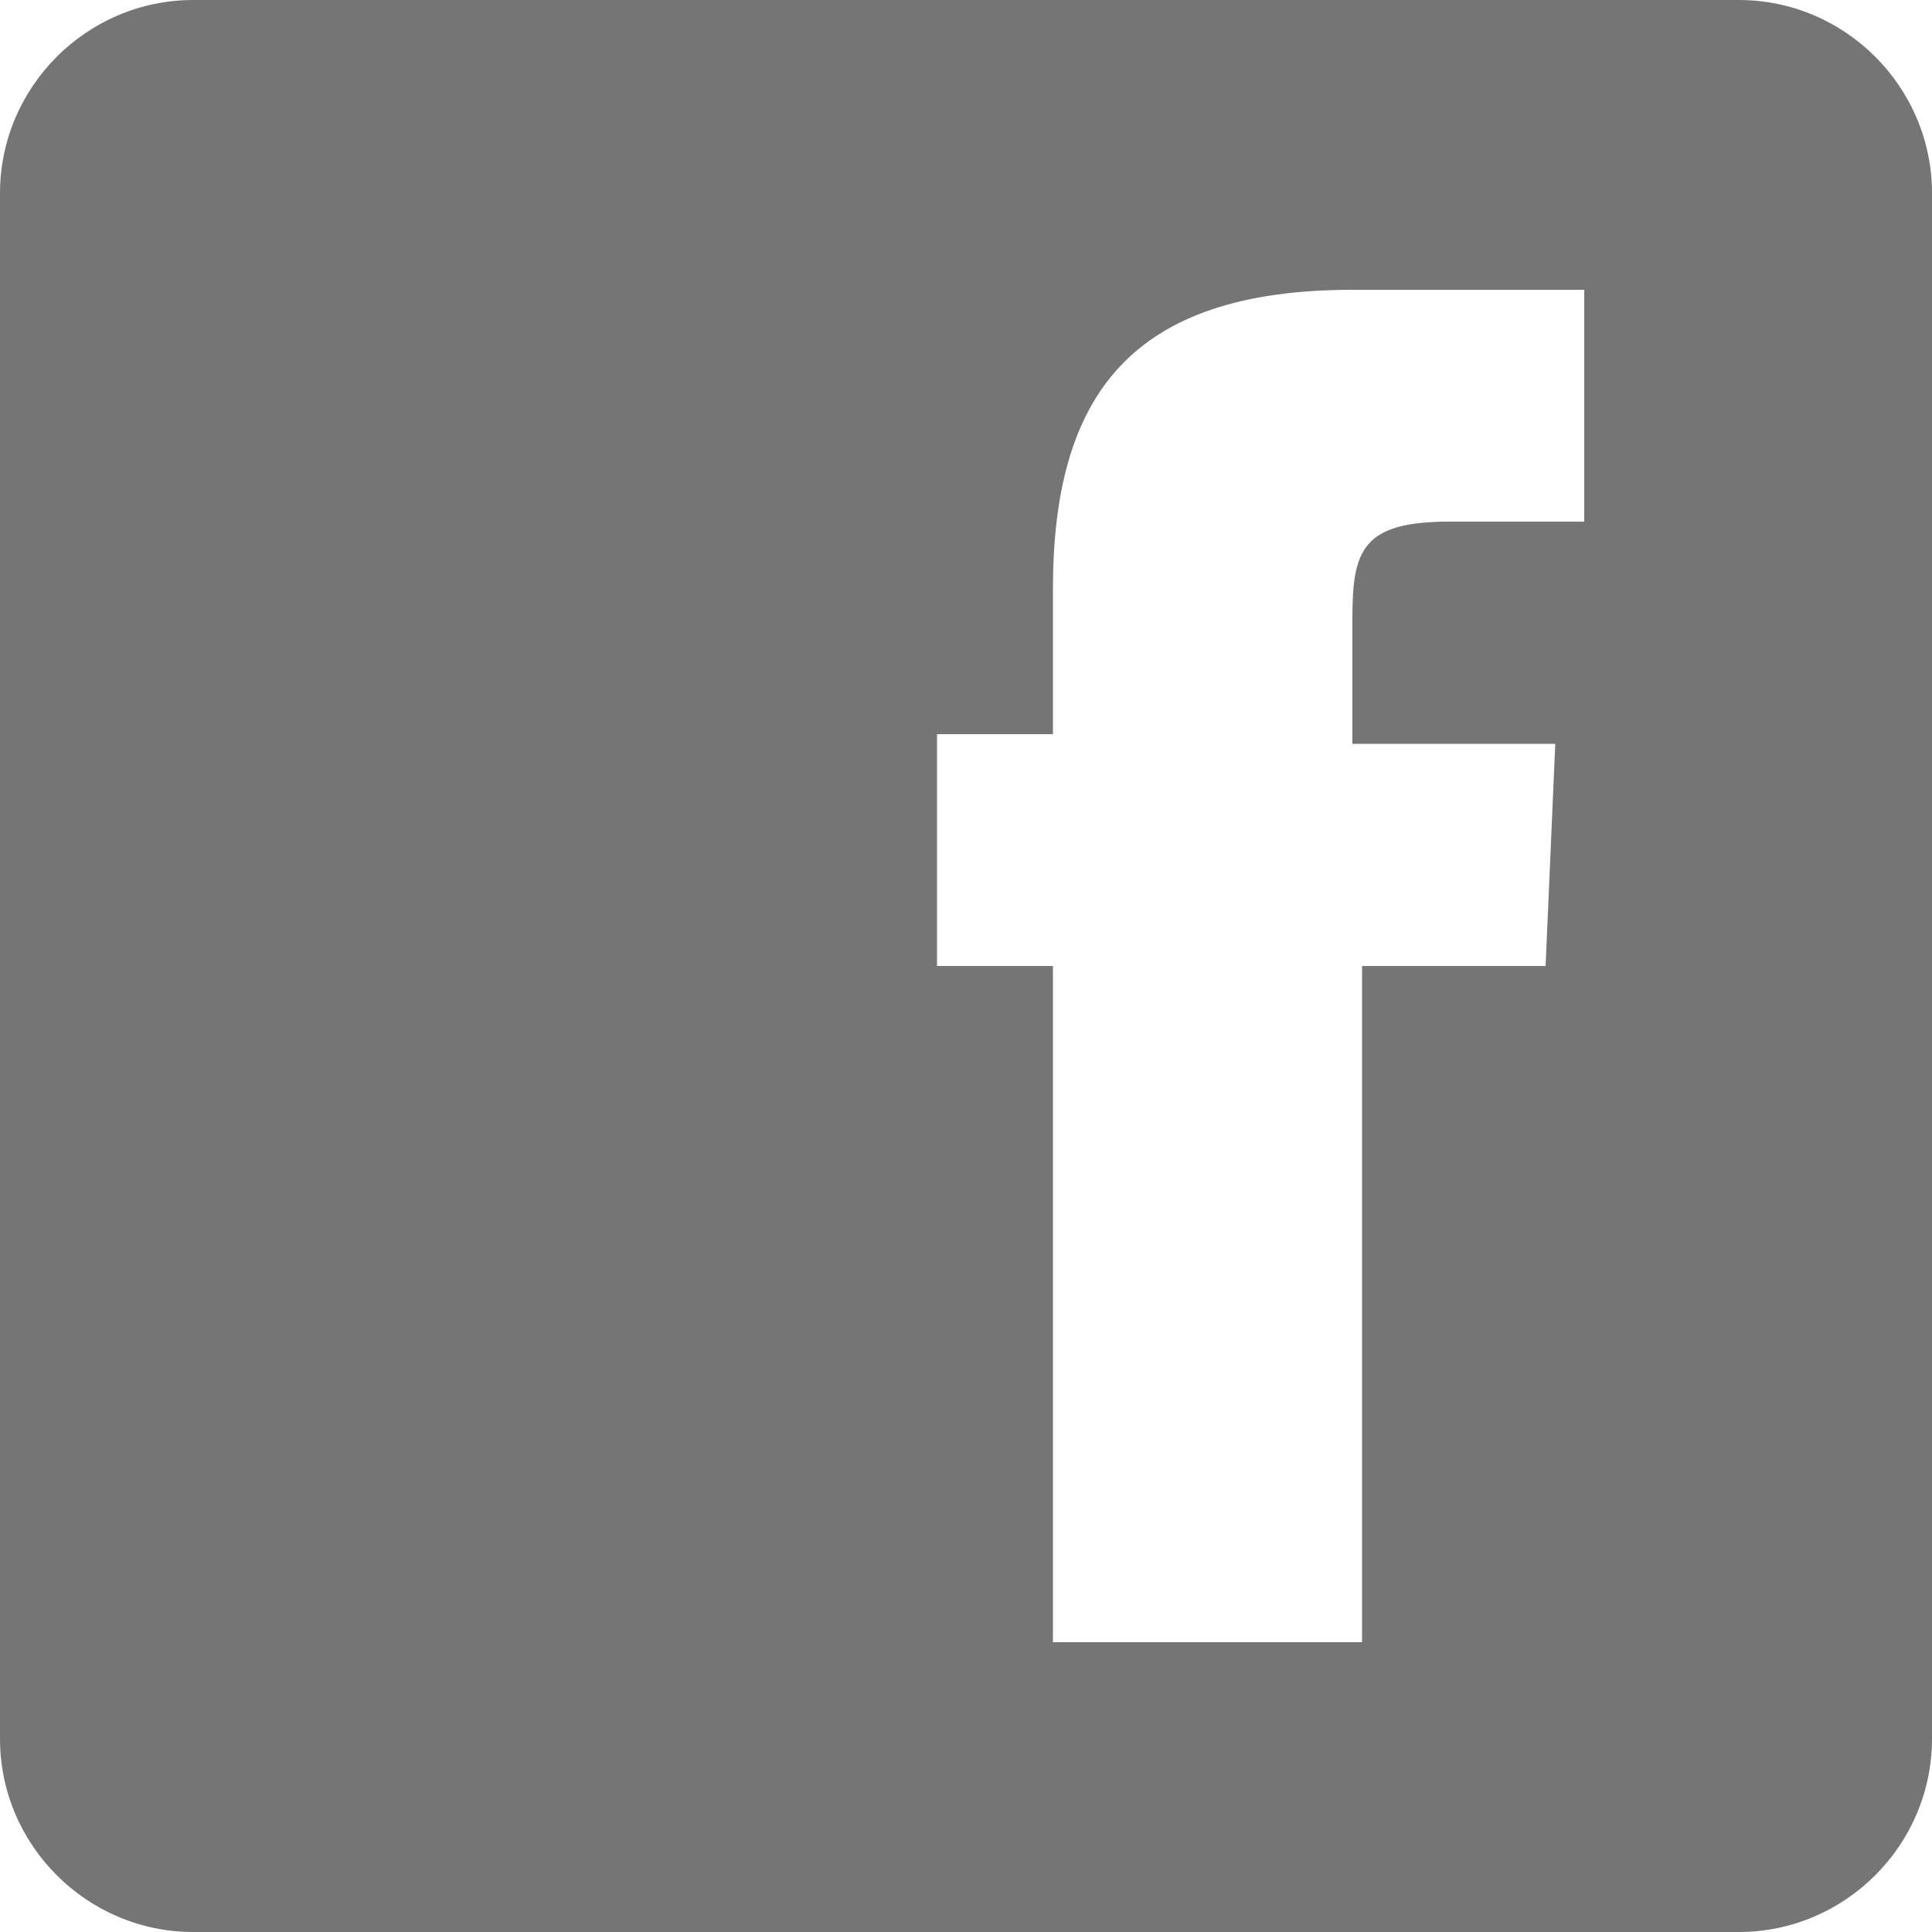
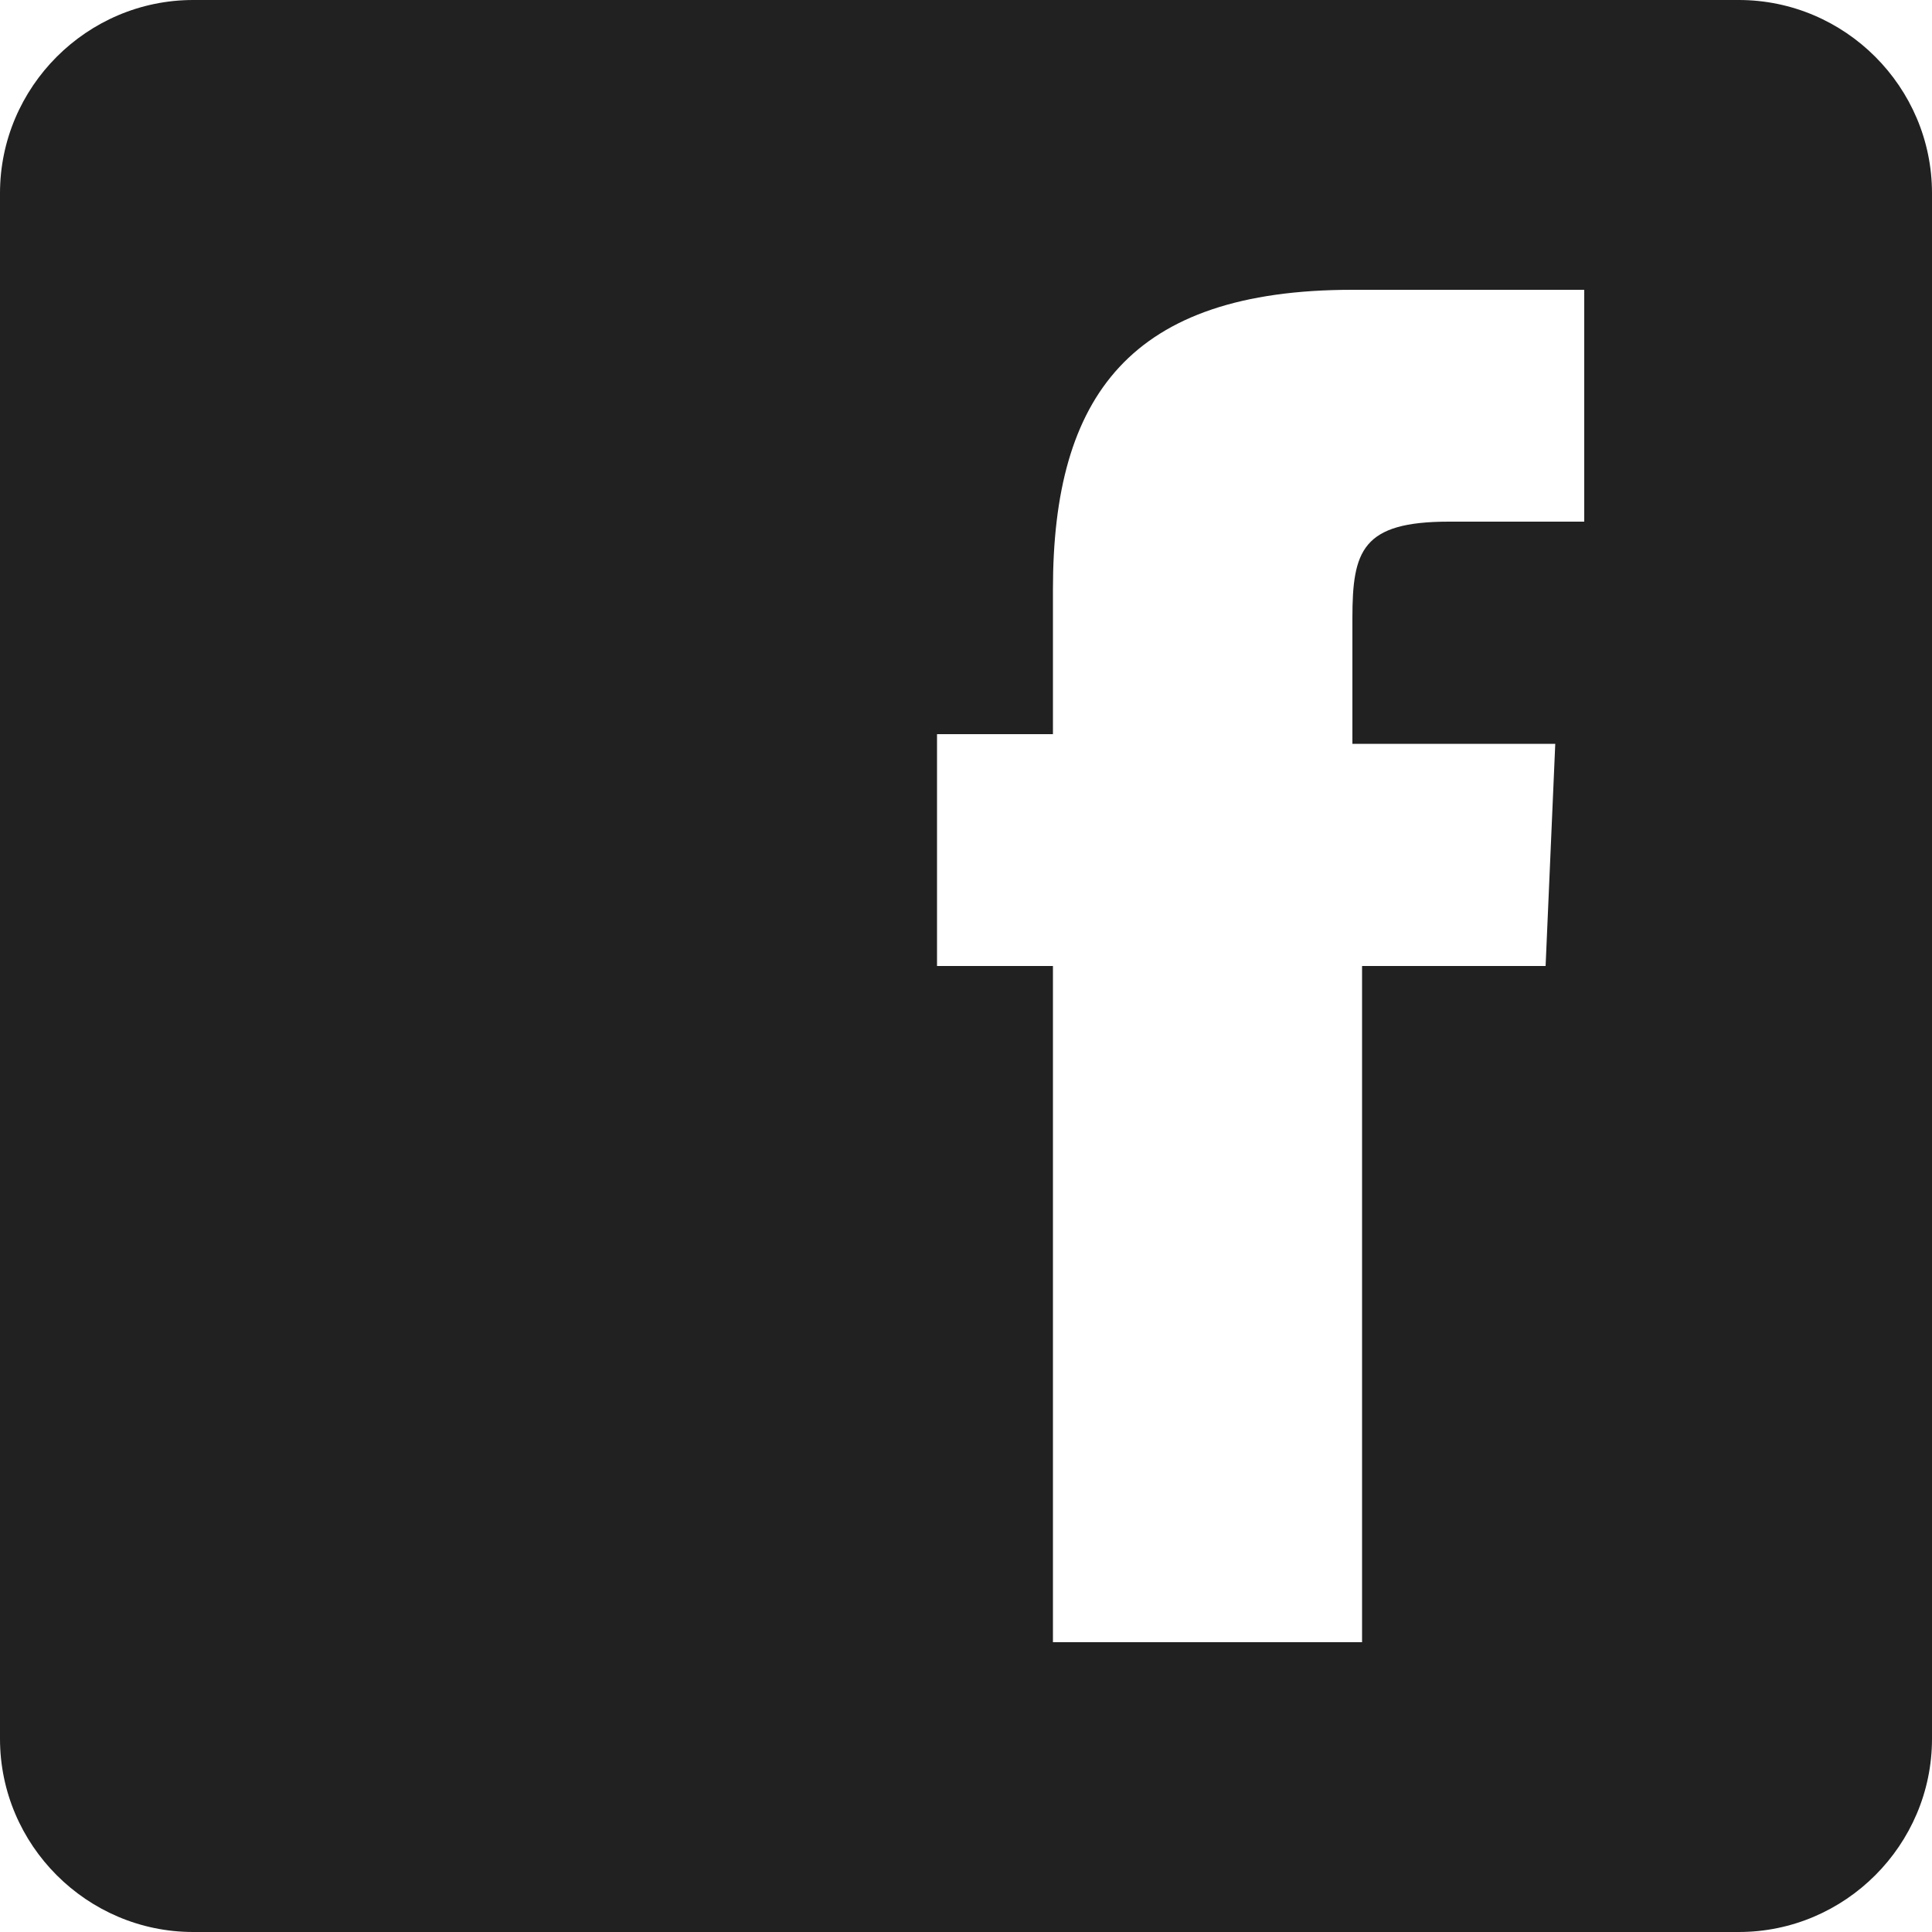
<svg xmlns="http://www.w3.org/2000/svg" width="20px" height="20px" viewBox="0 0 20 20" version="1.1">
  <defs />
  <g id="Home" stroke="none" stroke-width="1" fill="none" fill-rule="evenodd">
-     <g id="關於我" transform="translate(-18, -306)" fill-opacity="0.54" fill="#000000">
+     <g id="關於我" transform="translate(-18, -306)" fill="#000000" opacity="0.87">
      <path d="M36,306 L20,306 C18.9,306 18,306.9 18,308 L18,324 C18,325.1 18.9,326 20,326 L36,326 C37.1,326 38,325.1 38,324 L38,308 C38,306.9 37.1,306 36,306 L36,306 Z M34.4,311.4 L33,311.4 C32.1,311.4 32,311.7 32,312.4 L32,313.7 L34.1,313.7 L34,316 L32.1,316 L32.1,323 L28.9,323 L28.9,316 L27.7,316 L27.7,313.6 L28.9,313.6 L28.9,312.1 C28.9,310.1 29.7,309 32,309 L34.4,309 L34.4,311.4 L34.4,311.4 Z" id="facebook" />
    </g>
  </g>
</svg>
